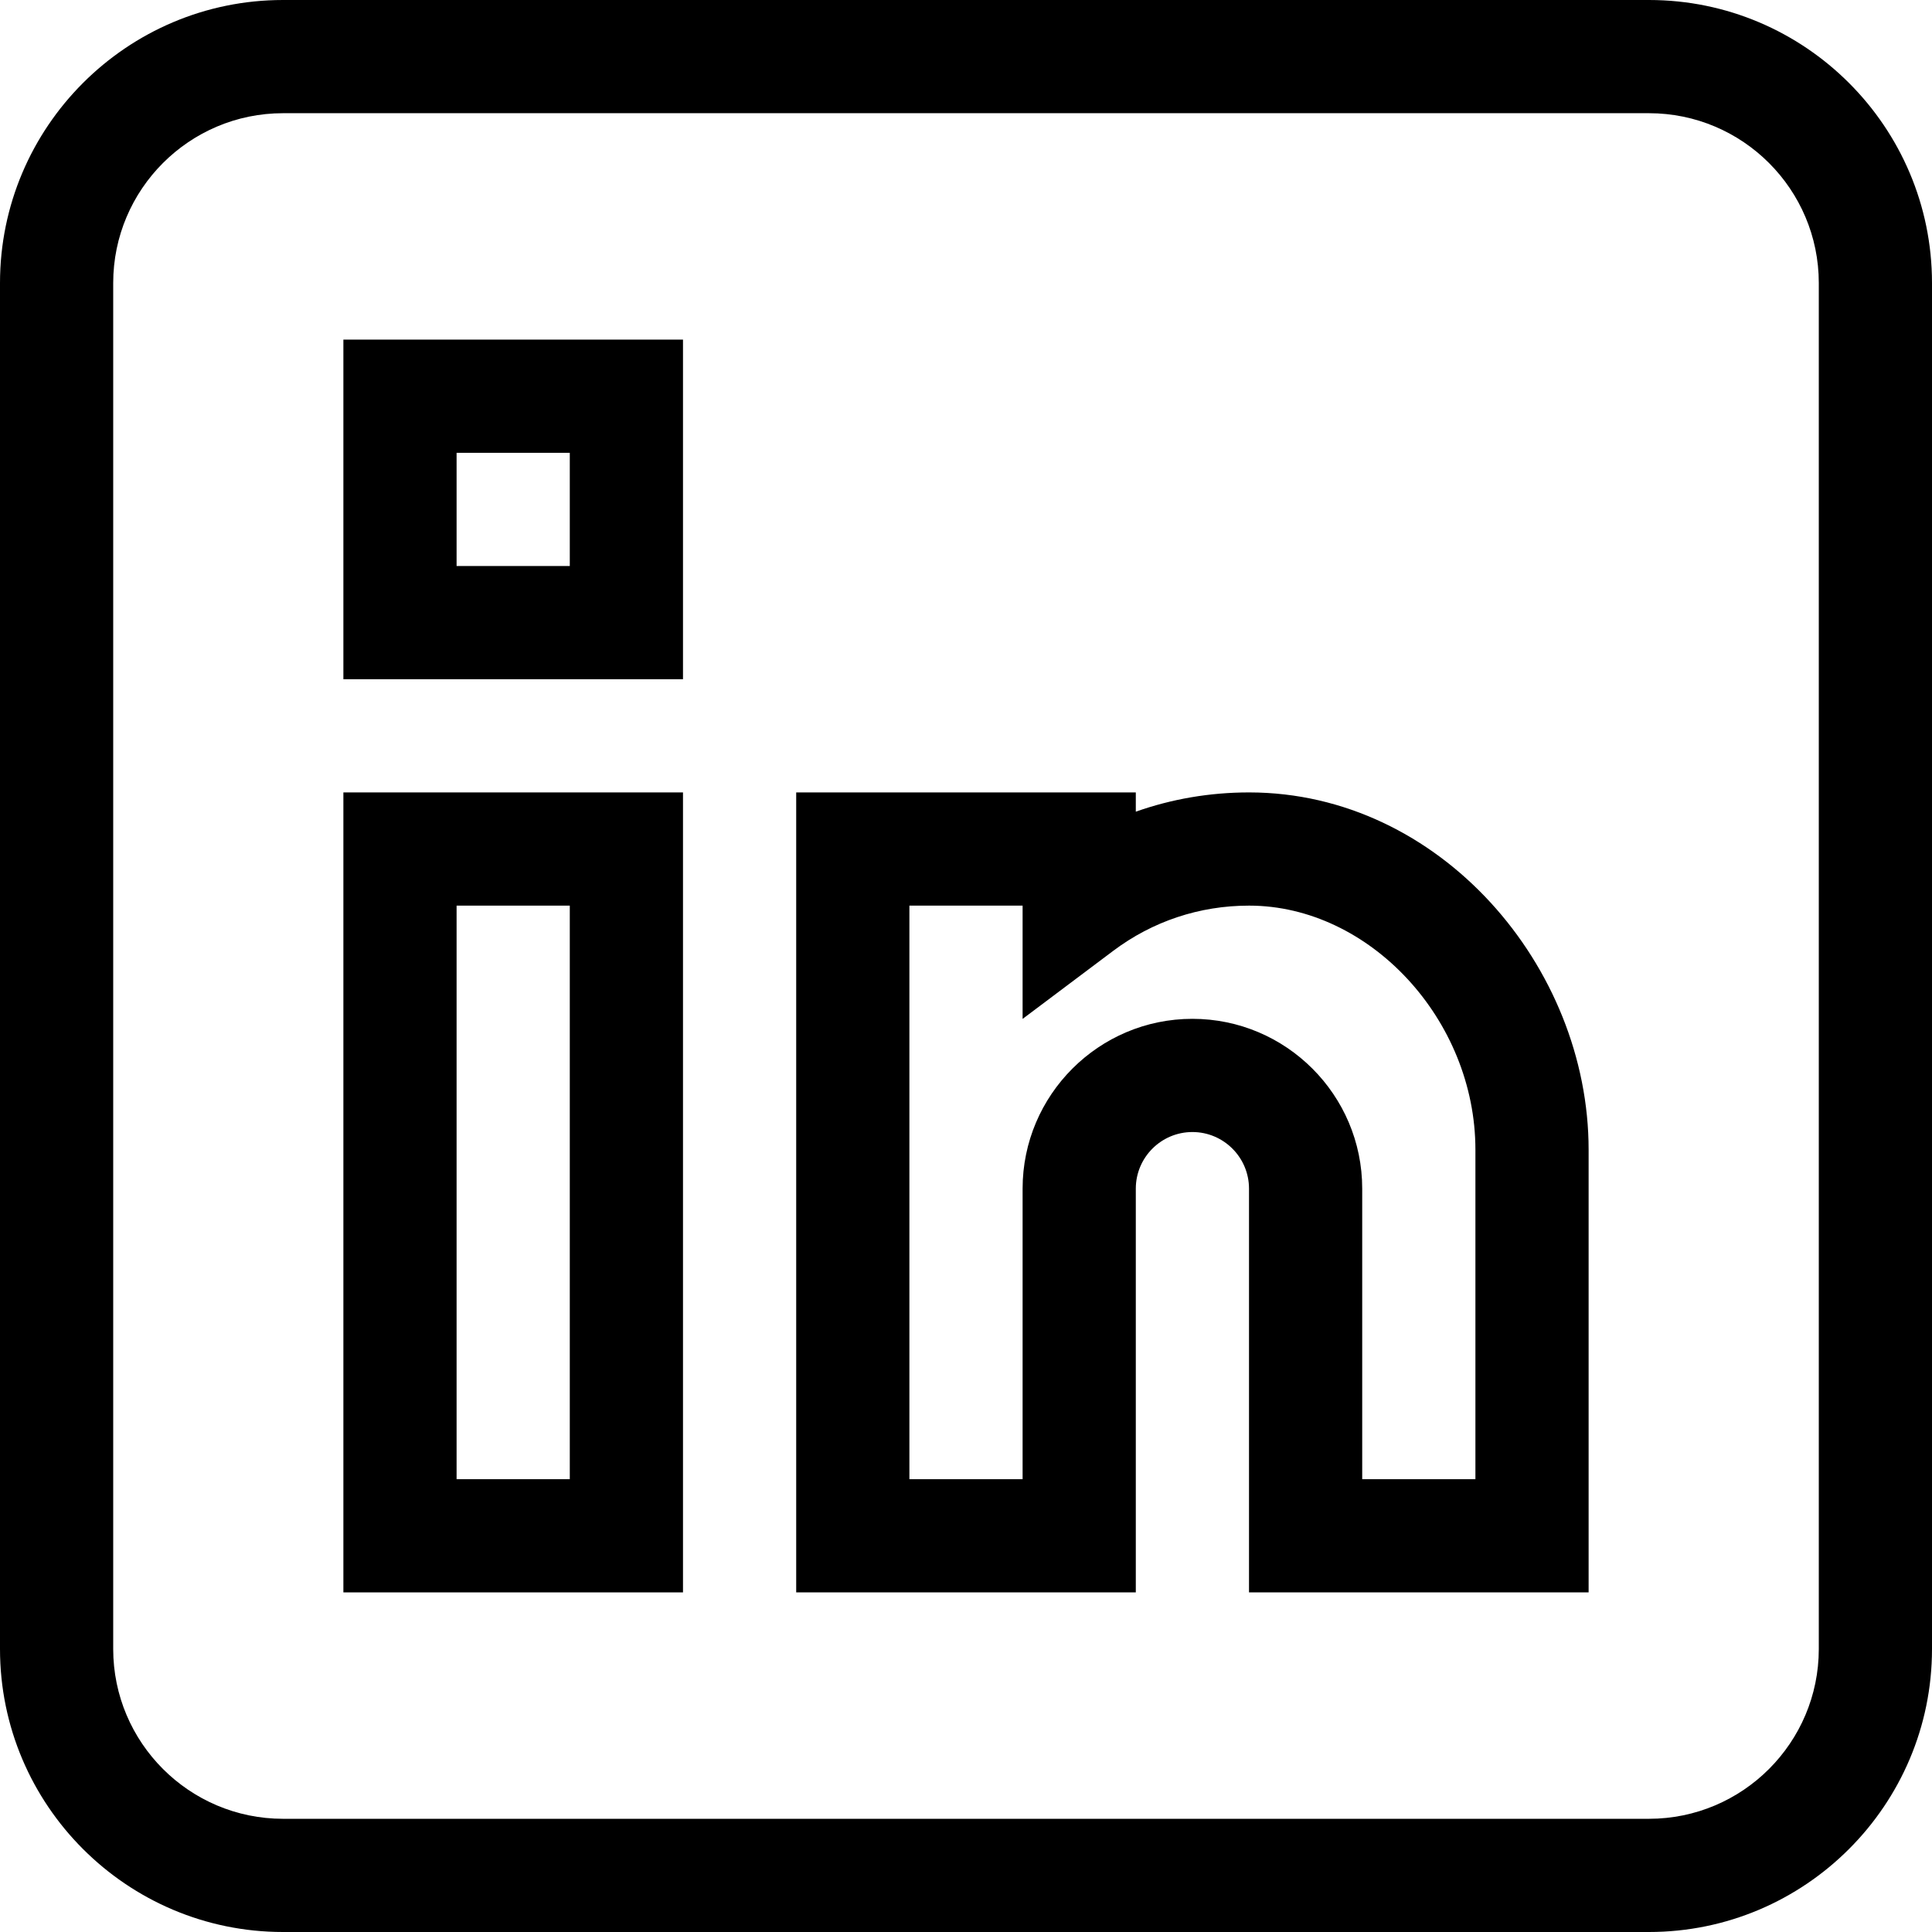
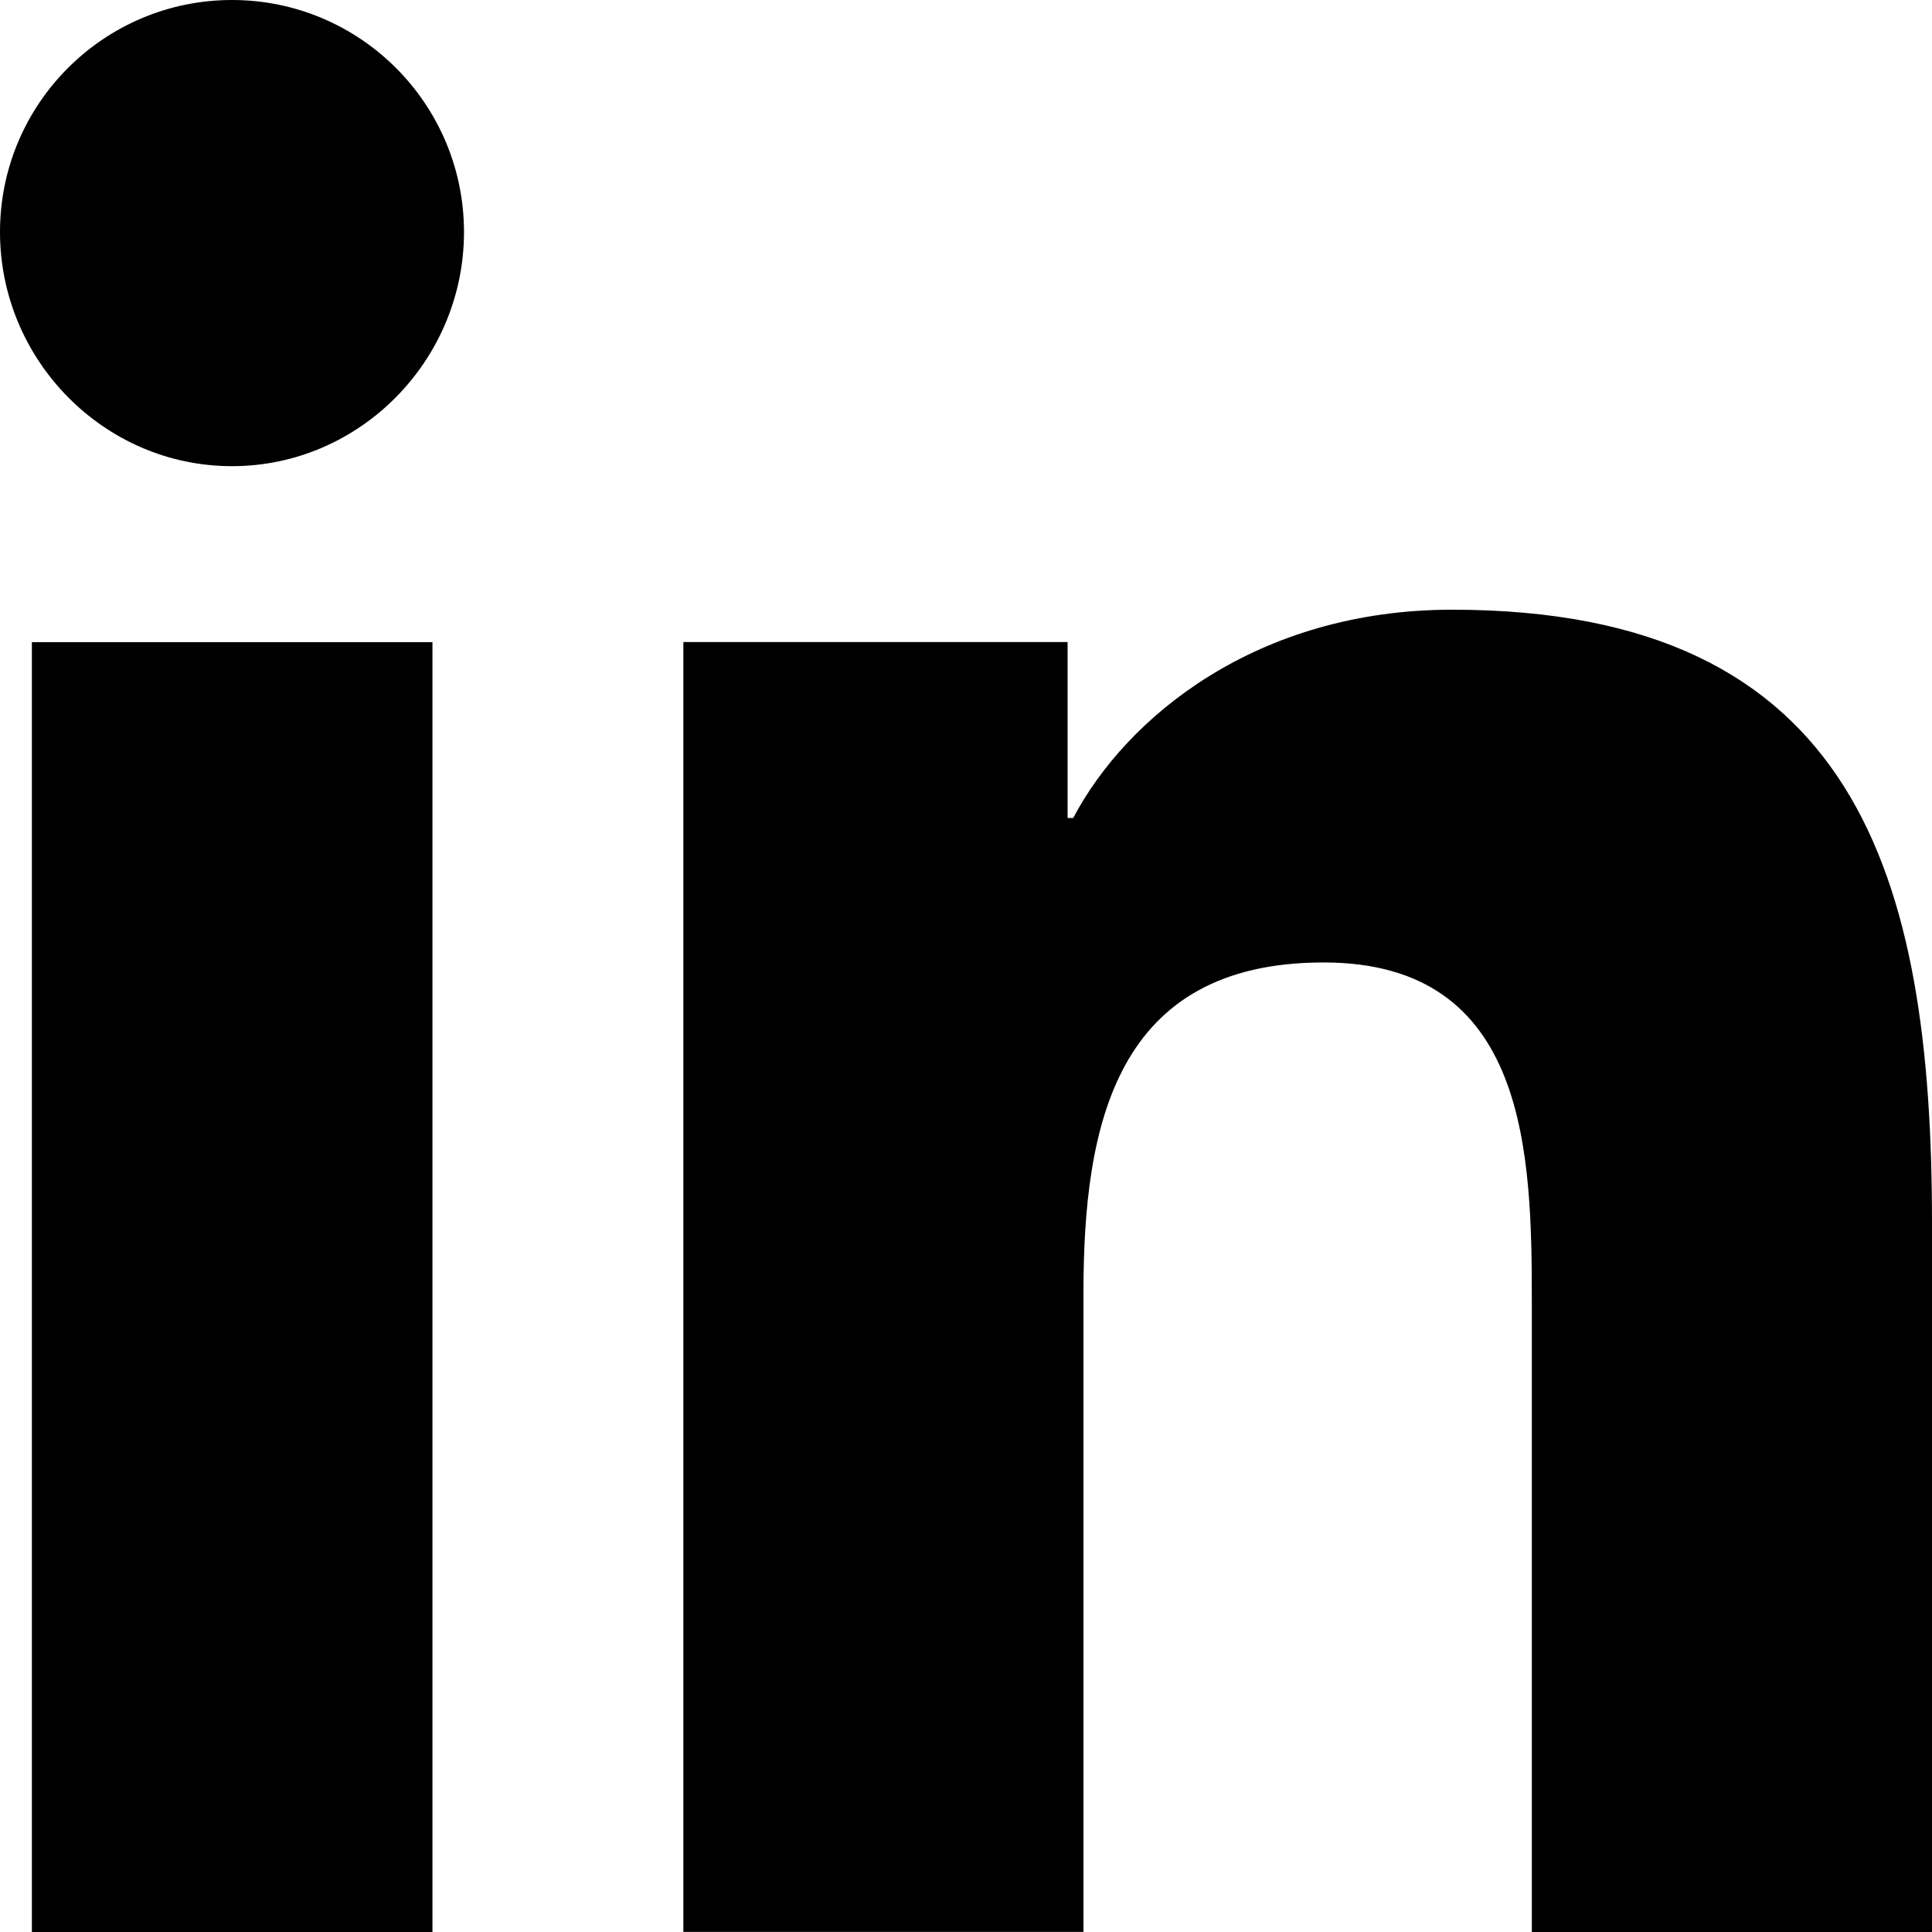
- <svg xmlns="http://www.w3.org/2000/svg" viewBox="0 0 512 512">
-   <path d="m437 0h-362c-41.355 0-75 33.645-75 75v362c0 41.355 33.645 75 75 75h362c41.355 0 75-33.645 75-75v-362c0-41.355-33.645-75-75-75zm45 437c0 24.812-20.188 45-45 45h-362c-24.812 0-45-20.188-45-45v-362c0-24.812 20.188-45 45-45h362c24.812 0 45 20.188 45 45zm0 0" />
-   <path d="m91 422h90v-212h-90zm30-182h30v152h-30zm0 0" />
-   <path d="m331.086 210c-.027 0-.059 0-.086 0-10.371 0-20.473 1.734-30 5.102v-5.102h-90v212h90v-107c0-8.27 6.73-15 15-15s15 6.73 15 15v107h90v-117.312c0-48.547-39.383-94.641-89.914-94.688zm59.914 182h-30v-77c0-24.812-20.188-45-45-45s-44.996 20.188-45 44.996v77.004h-30v-152h30v30.02l24.008-18.031c10.441-7.844 22.887-11.988 35.992-11.988h.059c31.93.031 59.941 30.258 59.941 64.688zm0 0" />
-   <path d="m91 180h90v-90h-90zm30-60h30v30h-30zm0 0" />
+ <svg xmlns="http://www.w3.org/2000/svg" fill="currentColor" enable-background="new 0 0 24 24" height="512" viewBox="0 0 24 24" width="512">
+   <path d="m23.994 24v-.001h.006v-8.802c0-4.306-.927-7.623-5.961-7.623-2.42 0-4.044 1.328-4.707 2.587h-.07v-2.185h-4.773v16.023h4.97v-7.934c0-2.089.396-4.109 2.983-4.109 2.549 0 2.587 2.384 2.587 4.243v7.801z" />
+   <path d="m.396 7.977h4.976v16.023h-4.976z" />
+   <path d="m2.882 0c-1.591 0-2.882 1.291-2.882 2.882s1.291 2.909 2.882 2.909 2.882-1.318 2.882-2.909c-.001-1.591-1.292-2.882-2.882-2.882z" />
</svg>
